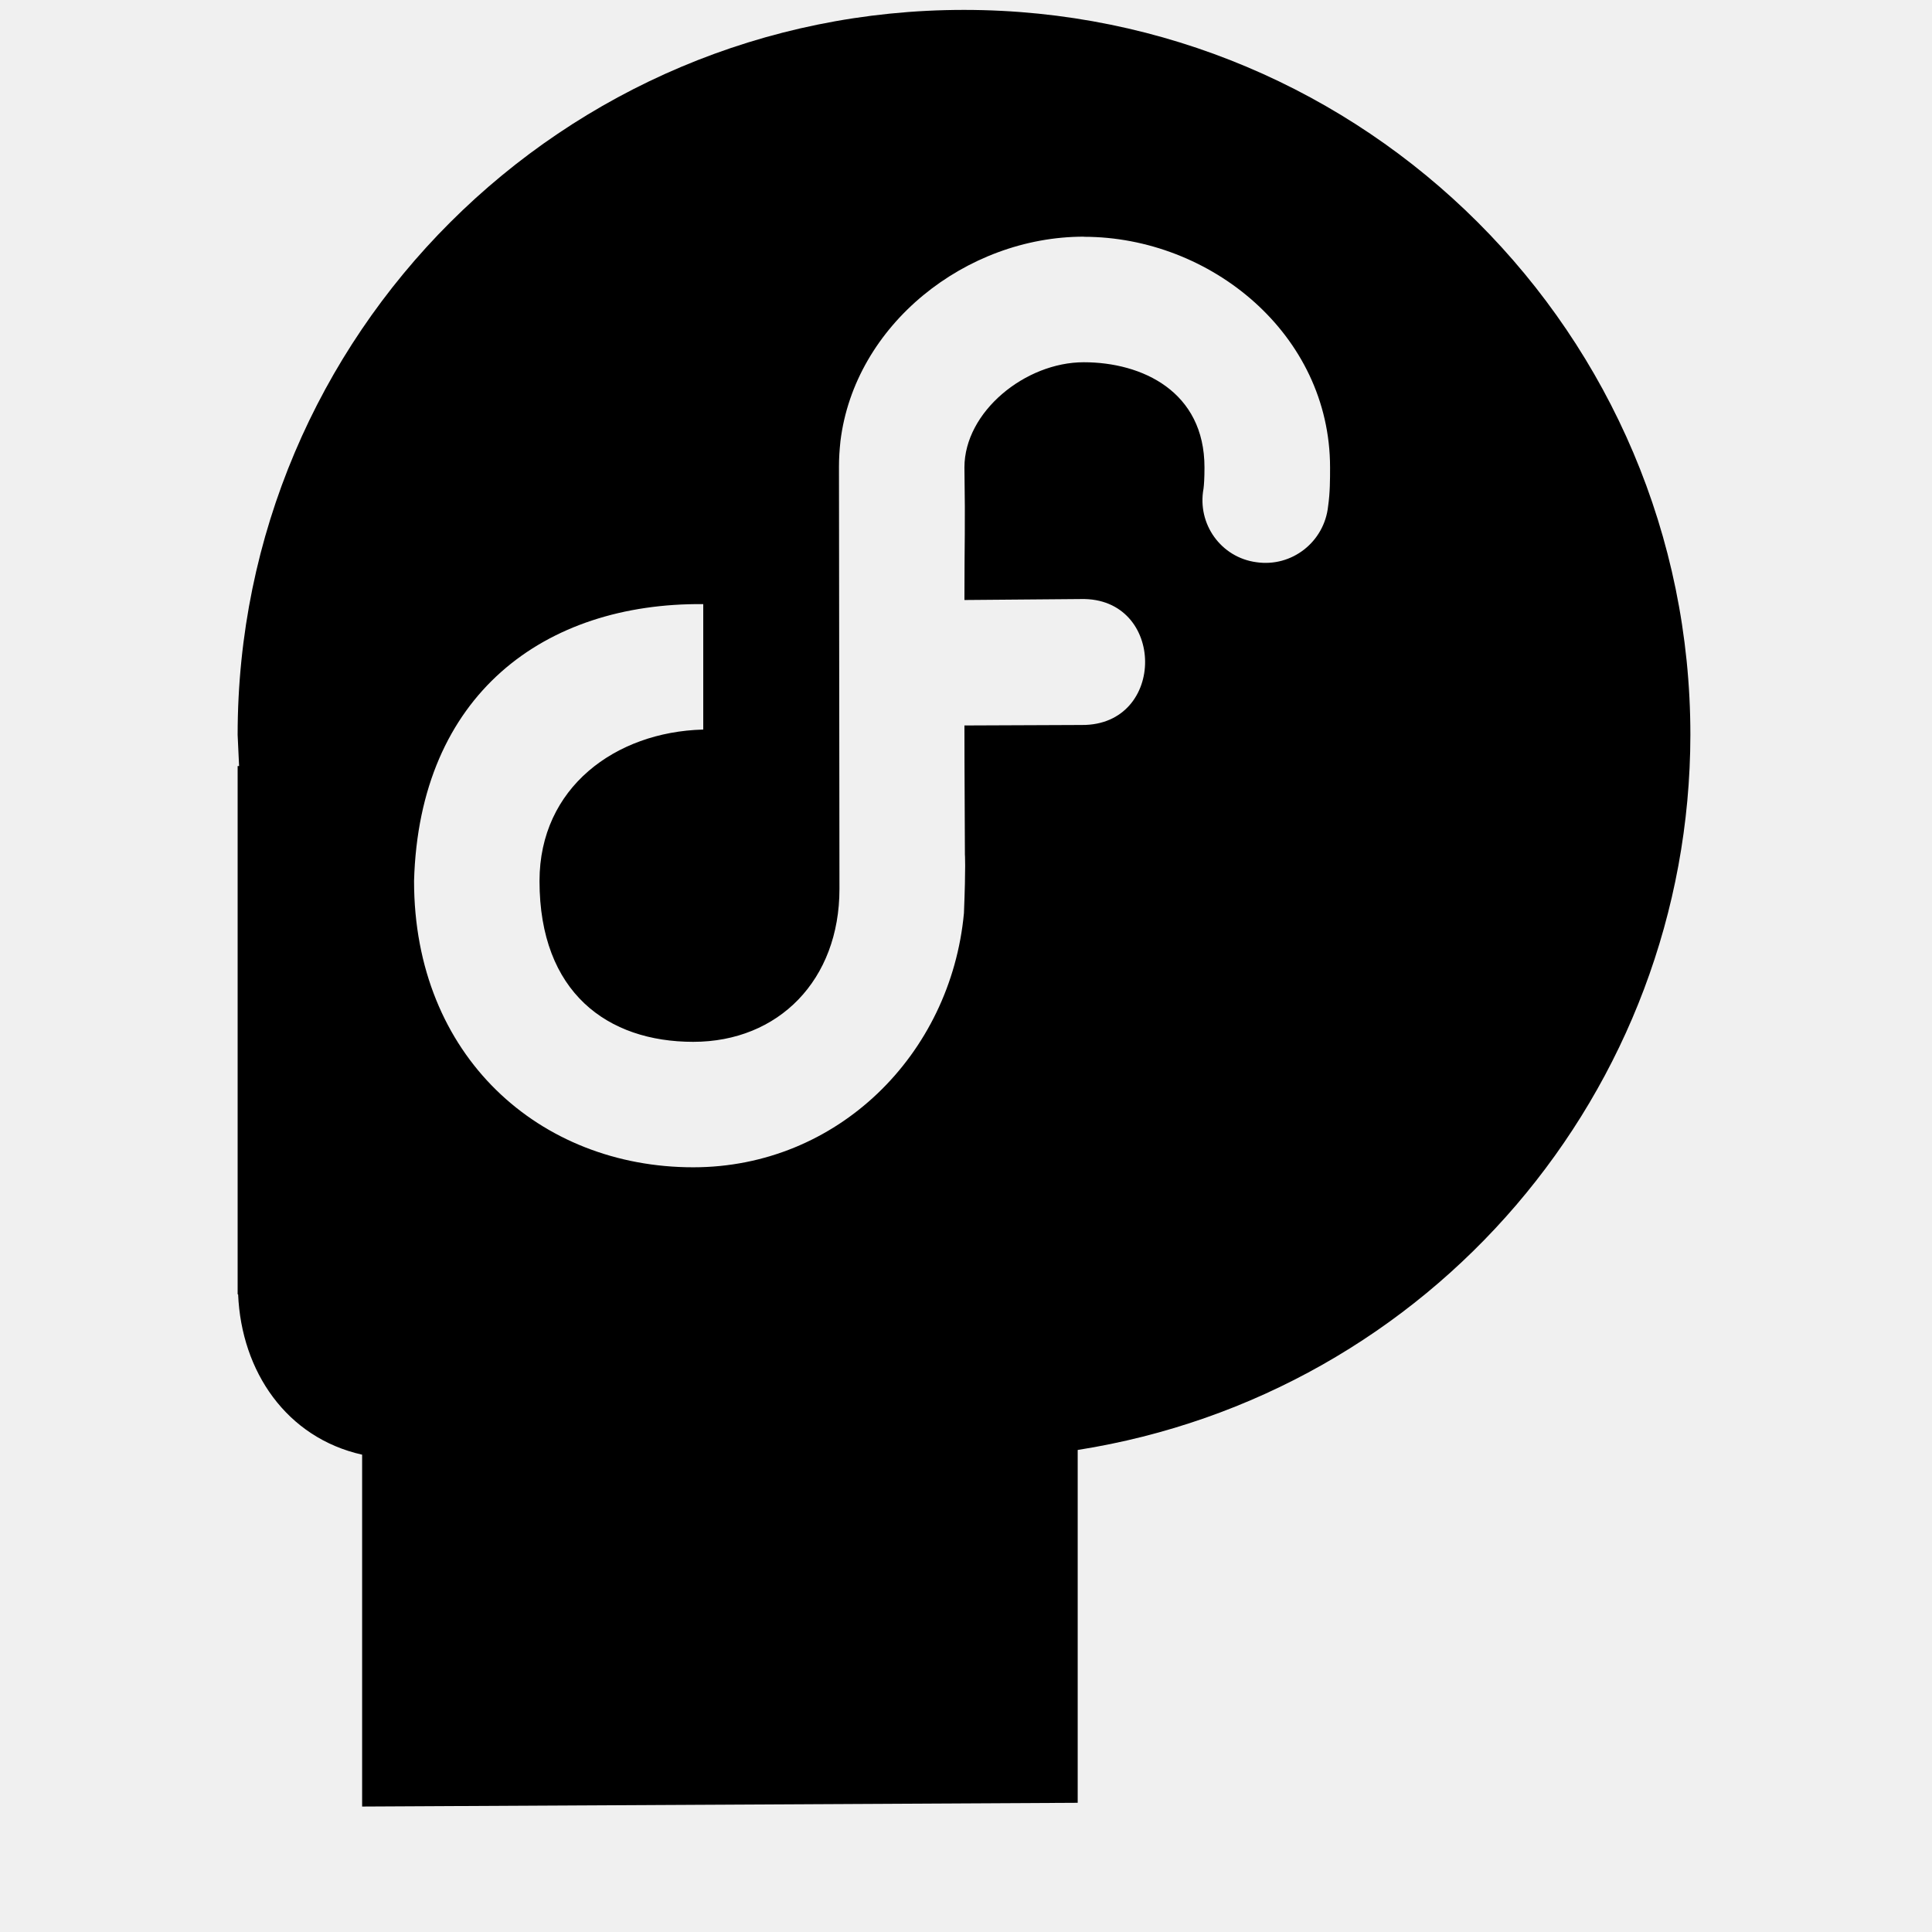
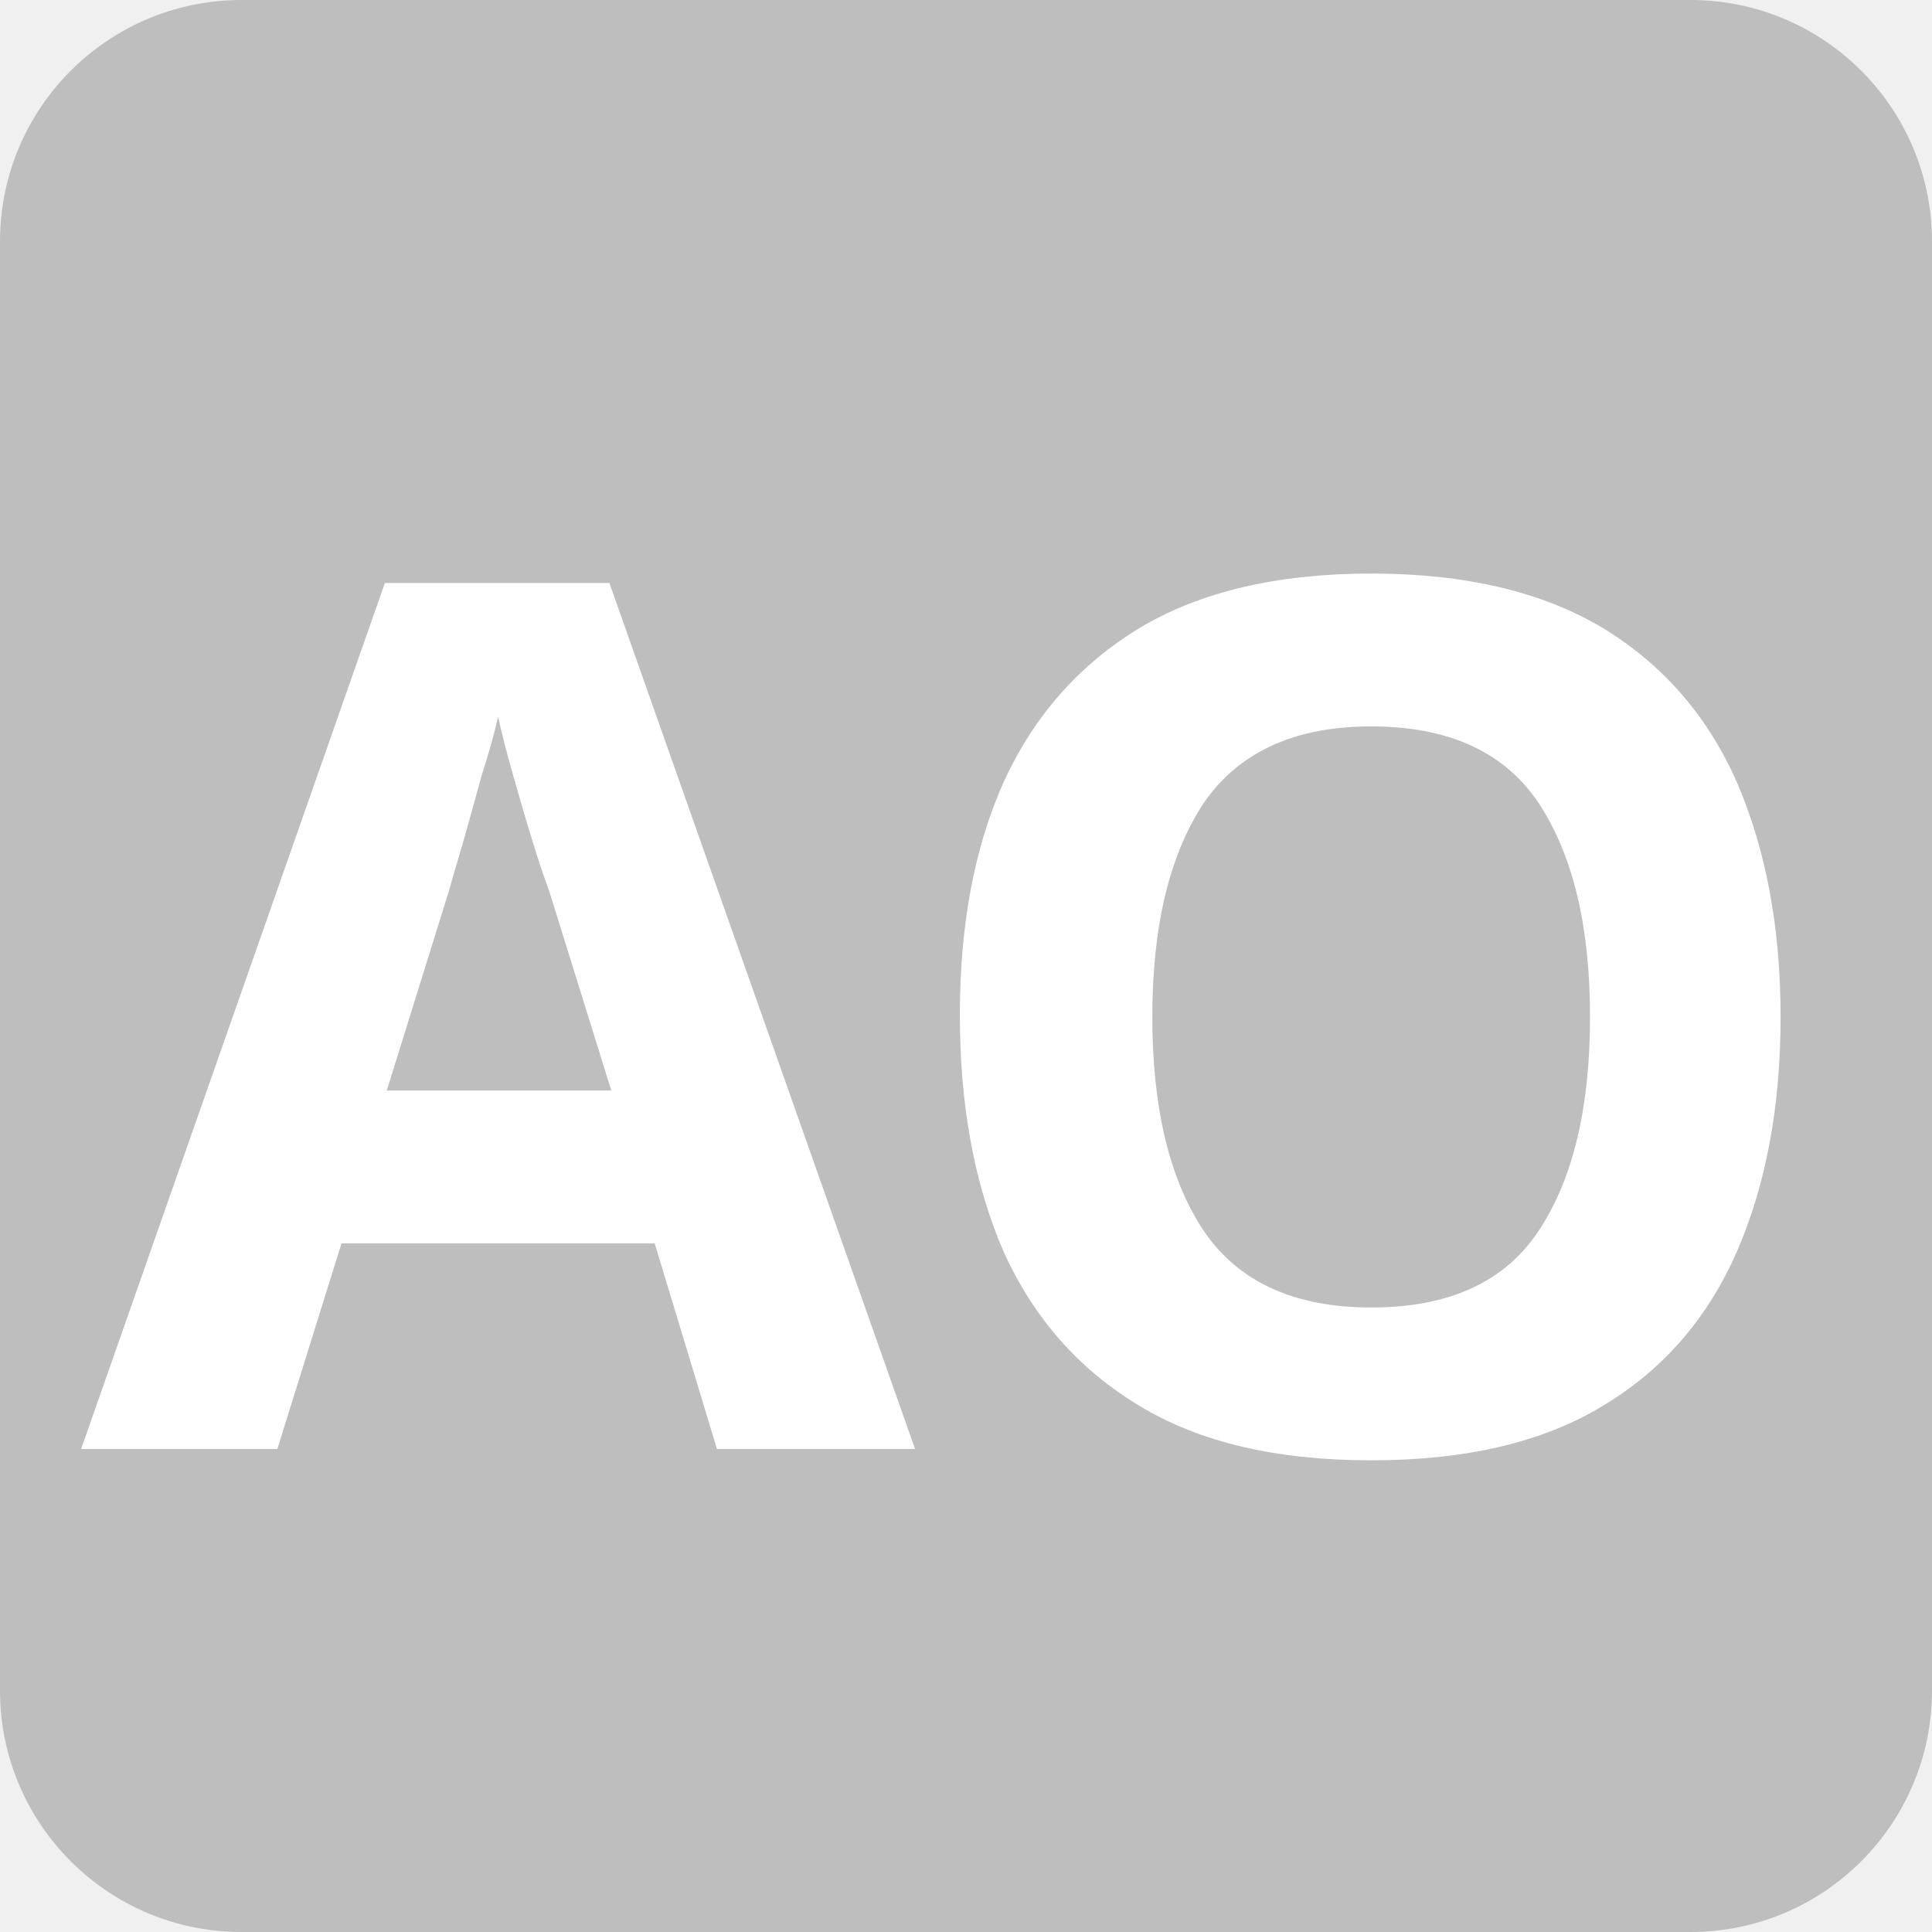
- <svg xmlns="http://www.w3.org/2000/svg" height="16px" viewBox="0 0 16 16" width="16px">
-   <path d="m 7.984 0.082 c -3.324 0 -6.016 2.687 -6.016 6.004 c 0.004 0.086 0.008 0.172 0.012 0.258 h -0.012 v 4.375 h 0.004 c 0.027 0.641 0.402 1.188 1.027 1.328 v 2.914 l 5.926 -0.031 v -2.922 c 2.922 -0.461 5.07 -2.973 5.074 -5.922 c 0 -3.316 -2.691 -6.004 -6.016 -6.004 z m 0.992 1.879 c 1.047 0 2.039 0.805 2.039 1.91 c 0 0.102 0 0.207 -0.016 0.32 c -0.031 0.297 -0.301 0.508 -0.594 0.465 c -0.293 -0.039 -0.492 -0.316 -0.438 -0.609 c 0.004 -0.031 0.008 -0.086 0.008 -0.176 c 0 -0.629 -0.516 -0.871 -1 -0.871 c -0.484 0 -0.988 0.41 -0.988 0.871 c 0.008 0.535 0 0.566 0 1.098 l 0.965 -0.008 c 0.703 -0.016 0.711 1.047 0.008 1.043 l -0.973 0.004 c 0 0.43 0.004 0.852 0.004 1.07 c 0 0 0.008 0.086 -0.008 0.484 c -0.109 1.172 -1.047 2.105 -2.242 2.105 c -1.27 0 -2.312 -0.918 -2.312 -2.371 c 0.043 -1.547 1.082 -2.305 2.395 -2.293 v 1.039 h -0.004 c -0.723 0.02 -1.352 0.48 -1.352 1.254 c 0 0.926 0.566 1.332 1.273 1.332 c 0.707 0 1.211 -0.512 1.211 -1.266 l -0.004 -3.496 c 0 -0.074 0.004 -0.133 0.012 -0.211 c 0.117 -0.965 1.039 -1.695 2.016 -1.695 z m 0 0" />
+ <svg xmlns="http://www.w3.org/2000/svg" height="16" viewBox="0 0 16 16" width="16">
+   <rect rx="2" ry="2" height="16" width="16" fill="#bebebe" />
+   <text x="8" y="12" text-anchor="middle" font-family="sans-serif" font-size="10" font-weight="bold" fill="#ffffff">AO</text>
</svg>
